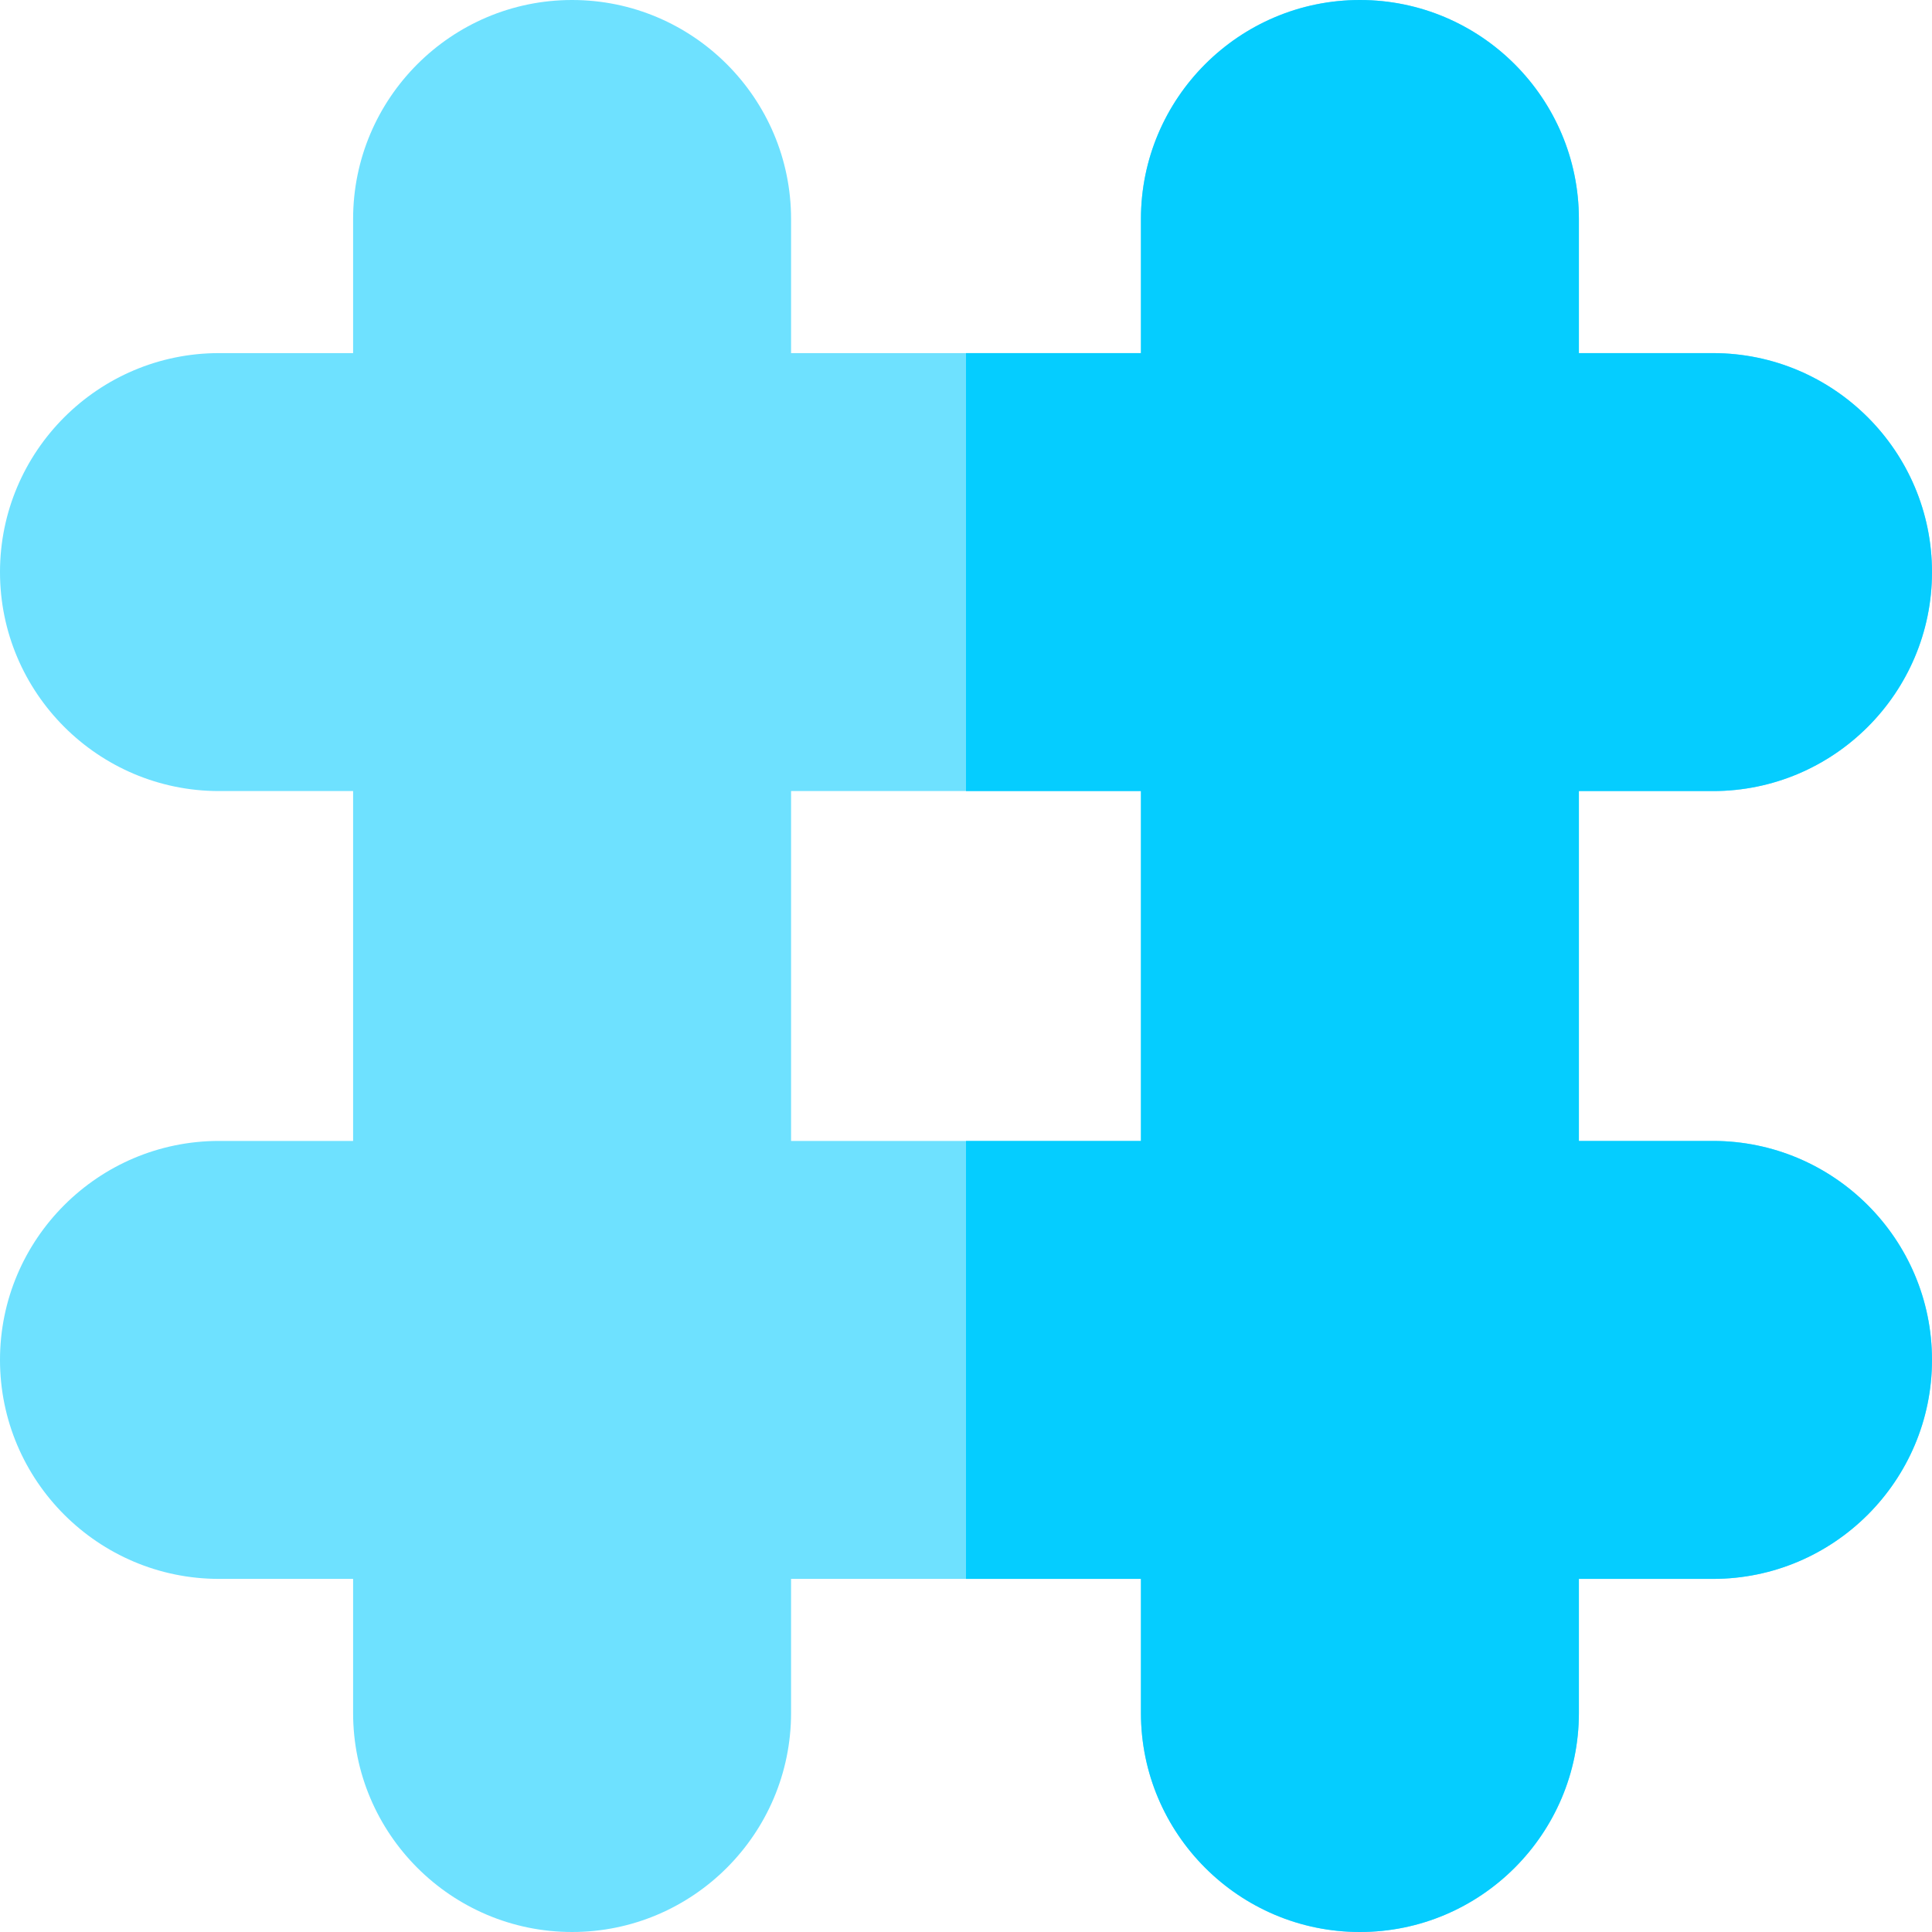
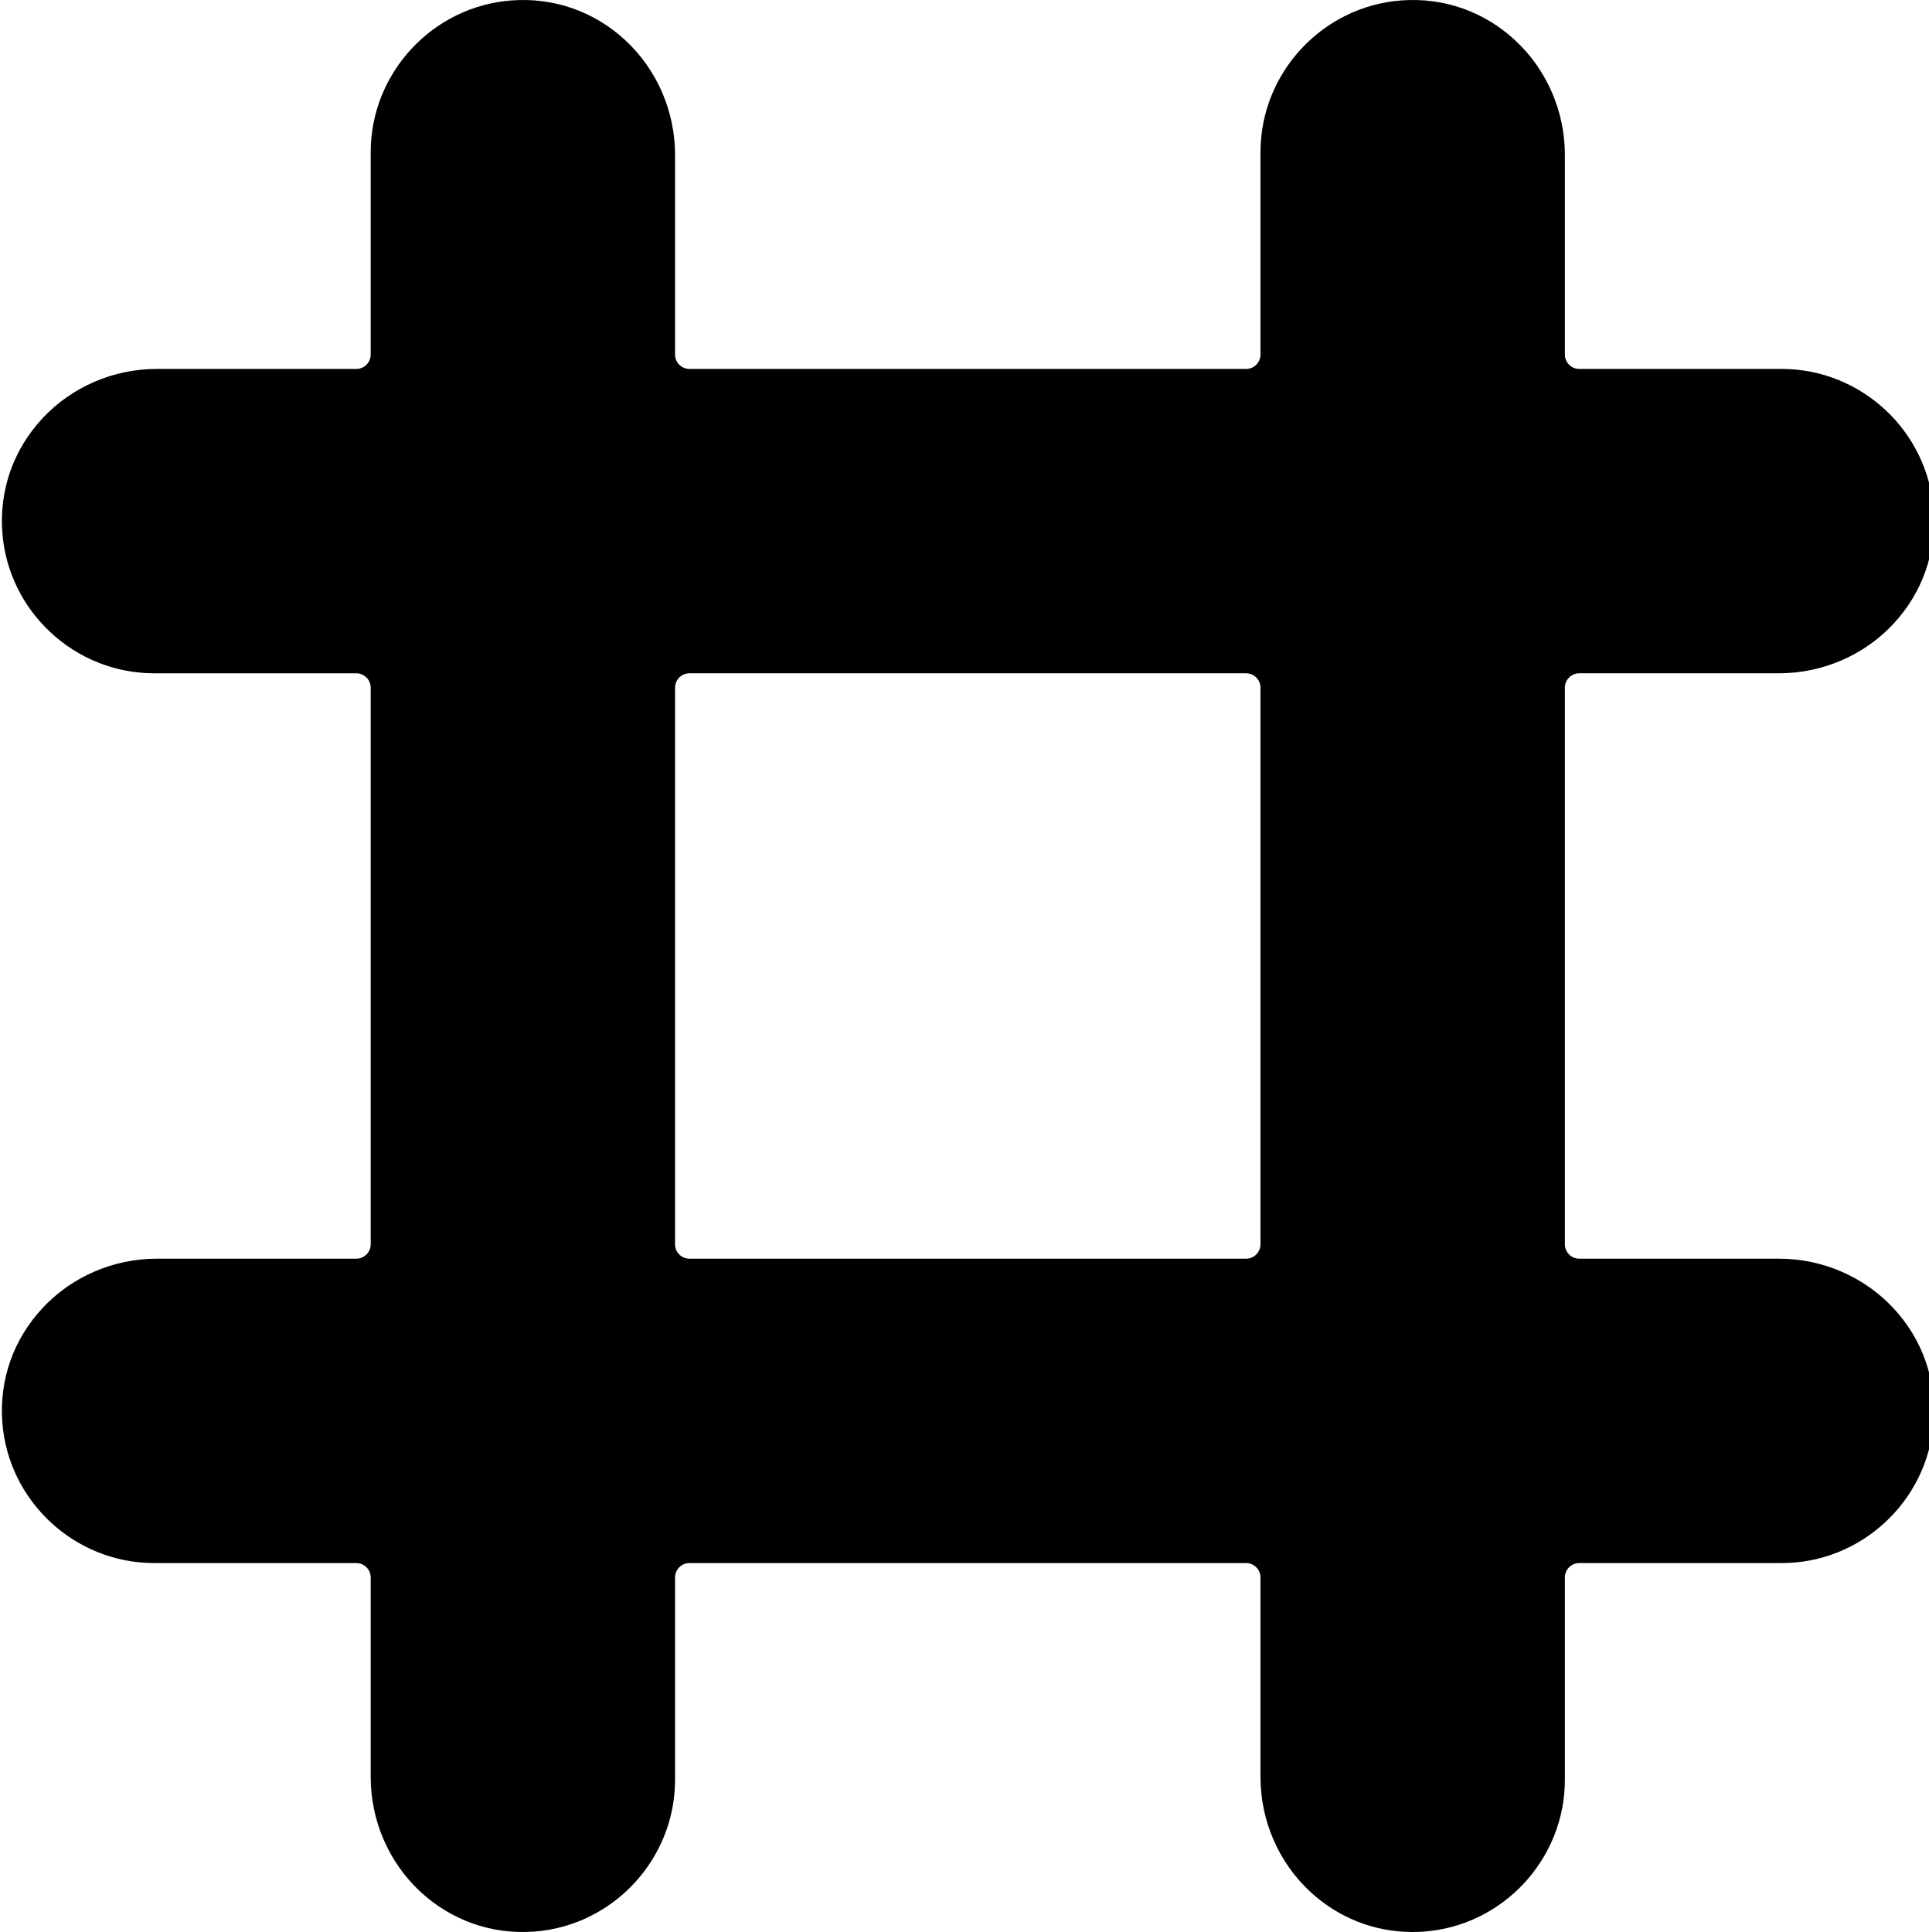
- <svg xmlns="http://www.w3.org/2000/svg" version="1.1" id="Capa_1" x="0px" y="0px" viewBox="0 0 512 512" style="enable-background:new 0 0 512 512;" xml:space="preserve">
-   <path style="fill:#6EE1FF;" d="M453.959,302.36h-35.536V209.64h35.536c32.009,0,58.041-26.032,58.041-58.031  s-26.032-58.031-58.041-58.031h-35.536V58.041C418.423,26.032,392.39,0,360.391,0S302.36,26.032,302.36,58.041v35.536H209.64V58.041  C209.64,26.032,183.607,0,151.609,0S93.577,26.032,93.577,58.041v35.536H58.041C26.032,93.577,0,119.61,0,151.609  s26.032,58.031,58.041,58.031h35.536v92.721H58.041C26.032,302.36,0,328.393,0,360.391s26.032,58.031,58.041,58.031h35.536v35.536  c0,32.009,26.032,58.041,58.031,58.041s58.031-26.032,58.031-58.041v-35.536h92.721v35.536c0,32.009,26.032,58.041,58.031,58.041  s58.031-26.032,58.031-58.041v-35.536h35.536c32.009,0,58.041-26.032,58.041-58.031S485.968,302.36,453.959,302.36z M302.36,209.64  v92.721H209.64V209.64L302.36,209.64L302.36,209.64z" />
-   <path style="fill:#05CDFF;" d="M453.959,209.64c32.009,0,58.041-26.032,58.041-58.031s-26.032-58.031-58.041-58.031h-35.536V58.041  C418.423,26.032,392.39,0,360.391,0S302.36,26.032,302.36,58.041v35.536H256V209.64h46.36v92.721H256v116.062h46.36v35.536  c0,32.009,26.032,58.041,58.031,58.041s58.031-26.032,58.031-58.041v-35.536h35.536c32.009,0,58.041-26.032,58.041-58.031  s-26.032-58.031-58.041-58.031h-35.536V209.64L453.959,209.64L453.959,209.64z" />
-   <g>
- </g>
-   <g>
- </g>
-   <g>
- </g>
-   <g>
- </g>
-   <g>
- </g>
-   <g>
- </g>
-   <g>
- </g>
-   <g>
- </g>
-   <g>
- </g>
-   <g>
- </g>
-   <g>
- </g>
-   <g>
- </g>
-   <g>
- </g>
-   <g>
- </g>
-   <g>
- </g>
+ <svg xmlns="http://www.w3.org/2000/svg" viewBox="0 0 511 511.999">
+   <path d="m471.453 333.562h-52.953c-2.102 0-3.812-1.711-3.812-3.809v-147.516c0-2.098 1.711-3.809 3.812-3.809h52.953c11.512 0 22.566-4.785 30.32-13.129 7.664-8.25 11.434-18.965 10.605-30.18-1.531-20.941-19.199-37.348-40.219-37.348h-53.66c-2.102 0-3.812-1.711-3.812-3.812v-52.922c0-11.516-4.781-22.57-13.137-30.32-8.242-7.664-18.957-11.438-30.172-10.605-20.949 1.539-37.355 19.207-37.355 40.215v53.633c0 2.102-1.711 3.812-3.812 3.812h-147.512c-2.102 0-3.812-1.711-3.812-3.812v-52.922c0-11.516-4.781-22.57-13.125-30.32-8.254-7.664-18.957-11.438-30.184-10.605-20.938 1.539-37.344 19.207-37.344 40.215v53.633c0 2.102-1.711 3.812-3.82 3.812h-52.875c-11.516 0-22.57 4.781-30.32 13.125-7.664 8.254-11.438 18.969-10.605 30.184 1.539 20.938 19.207 37.348 40.215 37.348h53.586c2.109 0 3.82 1.711 3.82 3.809v147.516c0 2.098-1.711 3.809-3.82 3.809h-52.875c-11.516 0-22.57 4.793-30.32 13.137-7.664 8.242-11.438 18.969-10.605 30.184 1.539 20.938 19.207 37.344 40.215 37.344h53.586c2.109 0 3.82 1.711 3.82 3.812v52.914c0 11.523 4.781 22.566 13.125 30.332 8.254 7.664 18.969 11.426 30.184 10.605 20.938-1.543 37.344-19.211 37.344-40.23v-53.621c0-2.102 1.711-3.812 3.812-3.812h147.512c2.102 0 3.812 1.711 3.812 3.812v52.914c0 11.523 4.793 22.578 13.137 30.332 7.5 6.961 17.047 10.715 27.148 10.715 1.004 0 2.012-.043 3.031-.109 20.941-1.543 37.348-19.211 37.348-40.23v-53.621c0-2.102 1.711-3.812 3.812-3.812h53.66c21.02 0 38.688-16.406 40.219-37.344.828-11.215-2.941-21.941-10.605-30.184-7.754-8.344-18.809-13.137-30.32-13.137zm-137.43-3.809c0 2.098-1.711 3.809-3.812 3.809h-147.512c-2.102 0-3.812-1.711-3.812-3.809v-147.516c0-2.098 1.711-3.809 3.812-3.809h147.512c2.102 0 3.812 1.711 3.812 3.809zm0 0" />
</svg>
